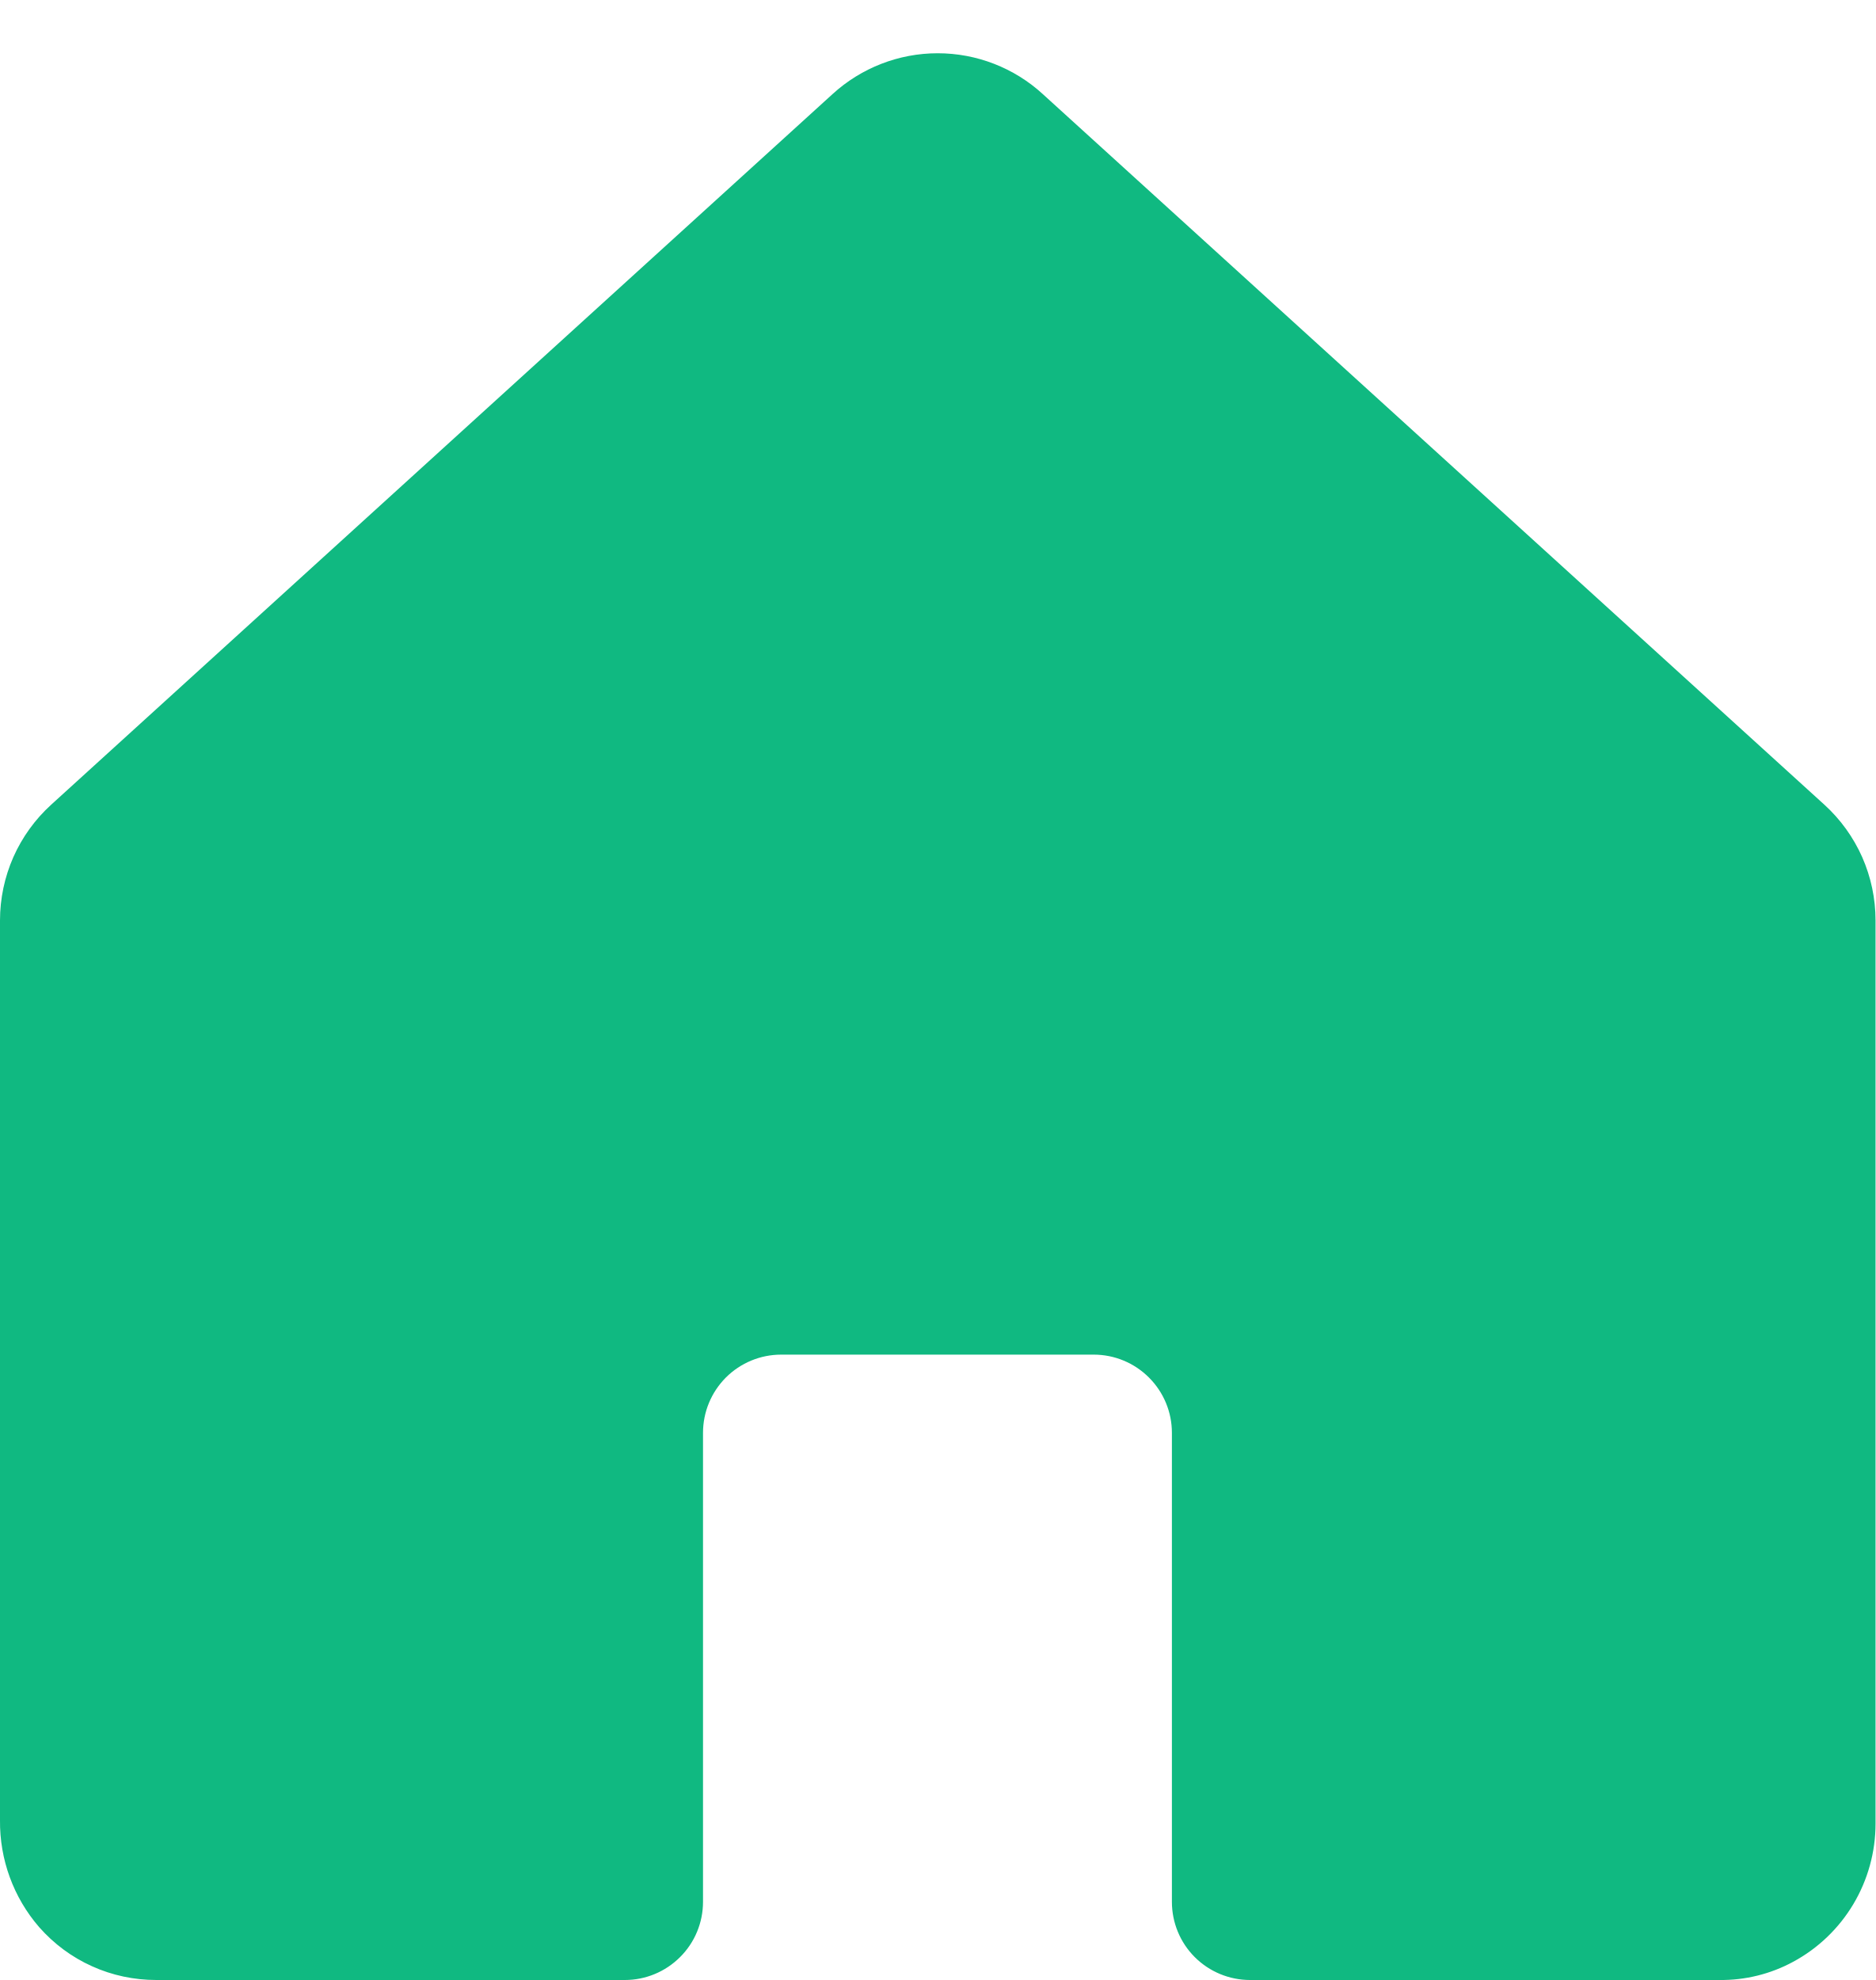
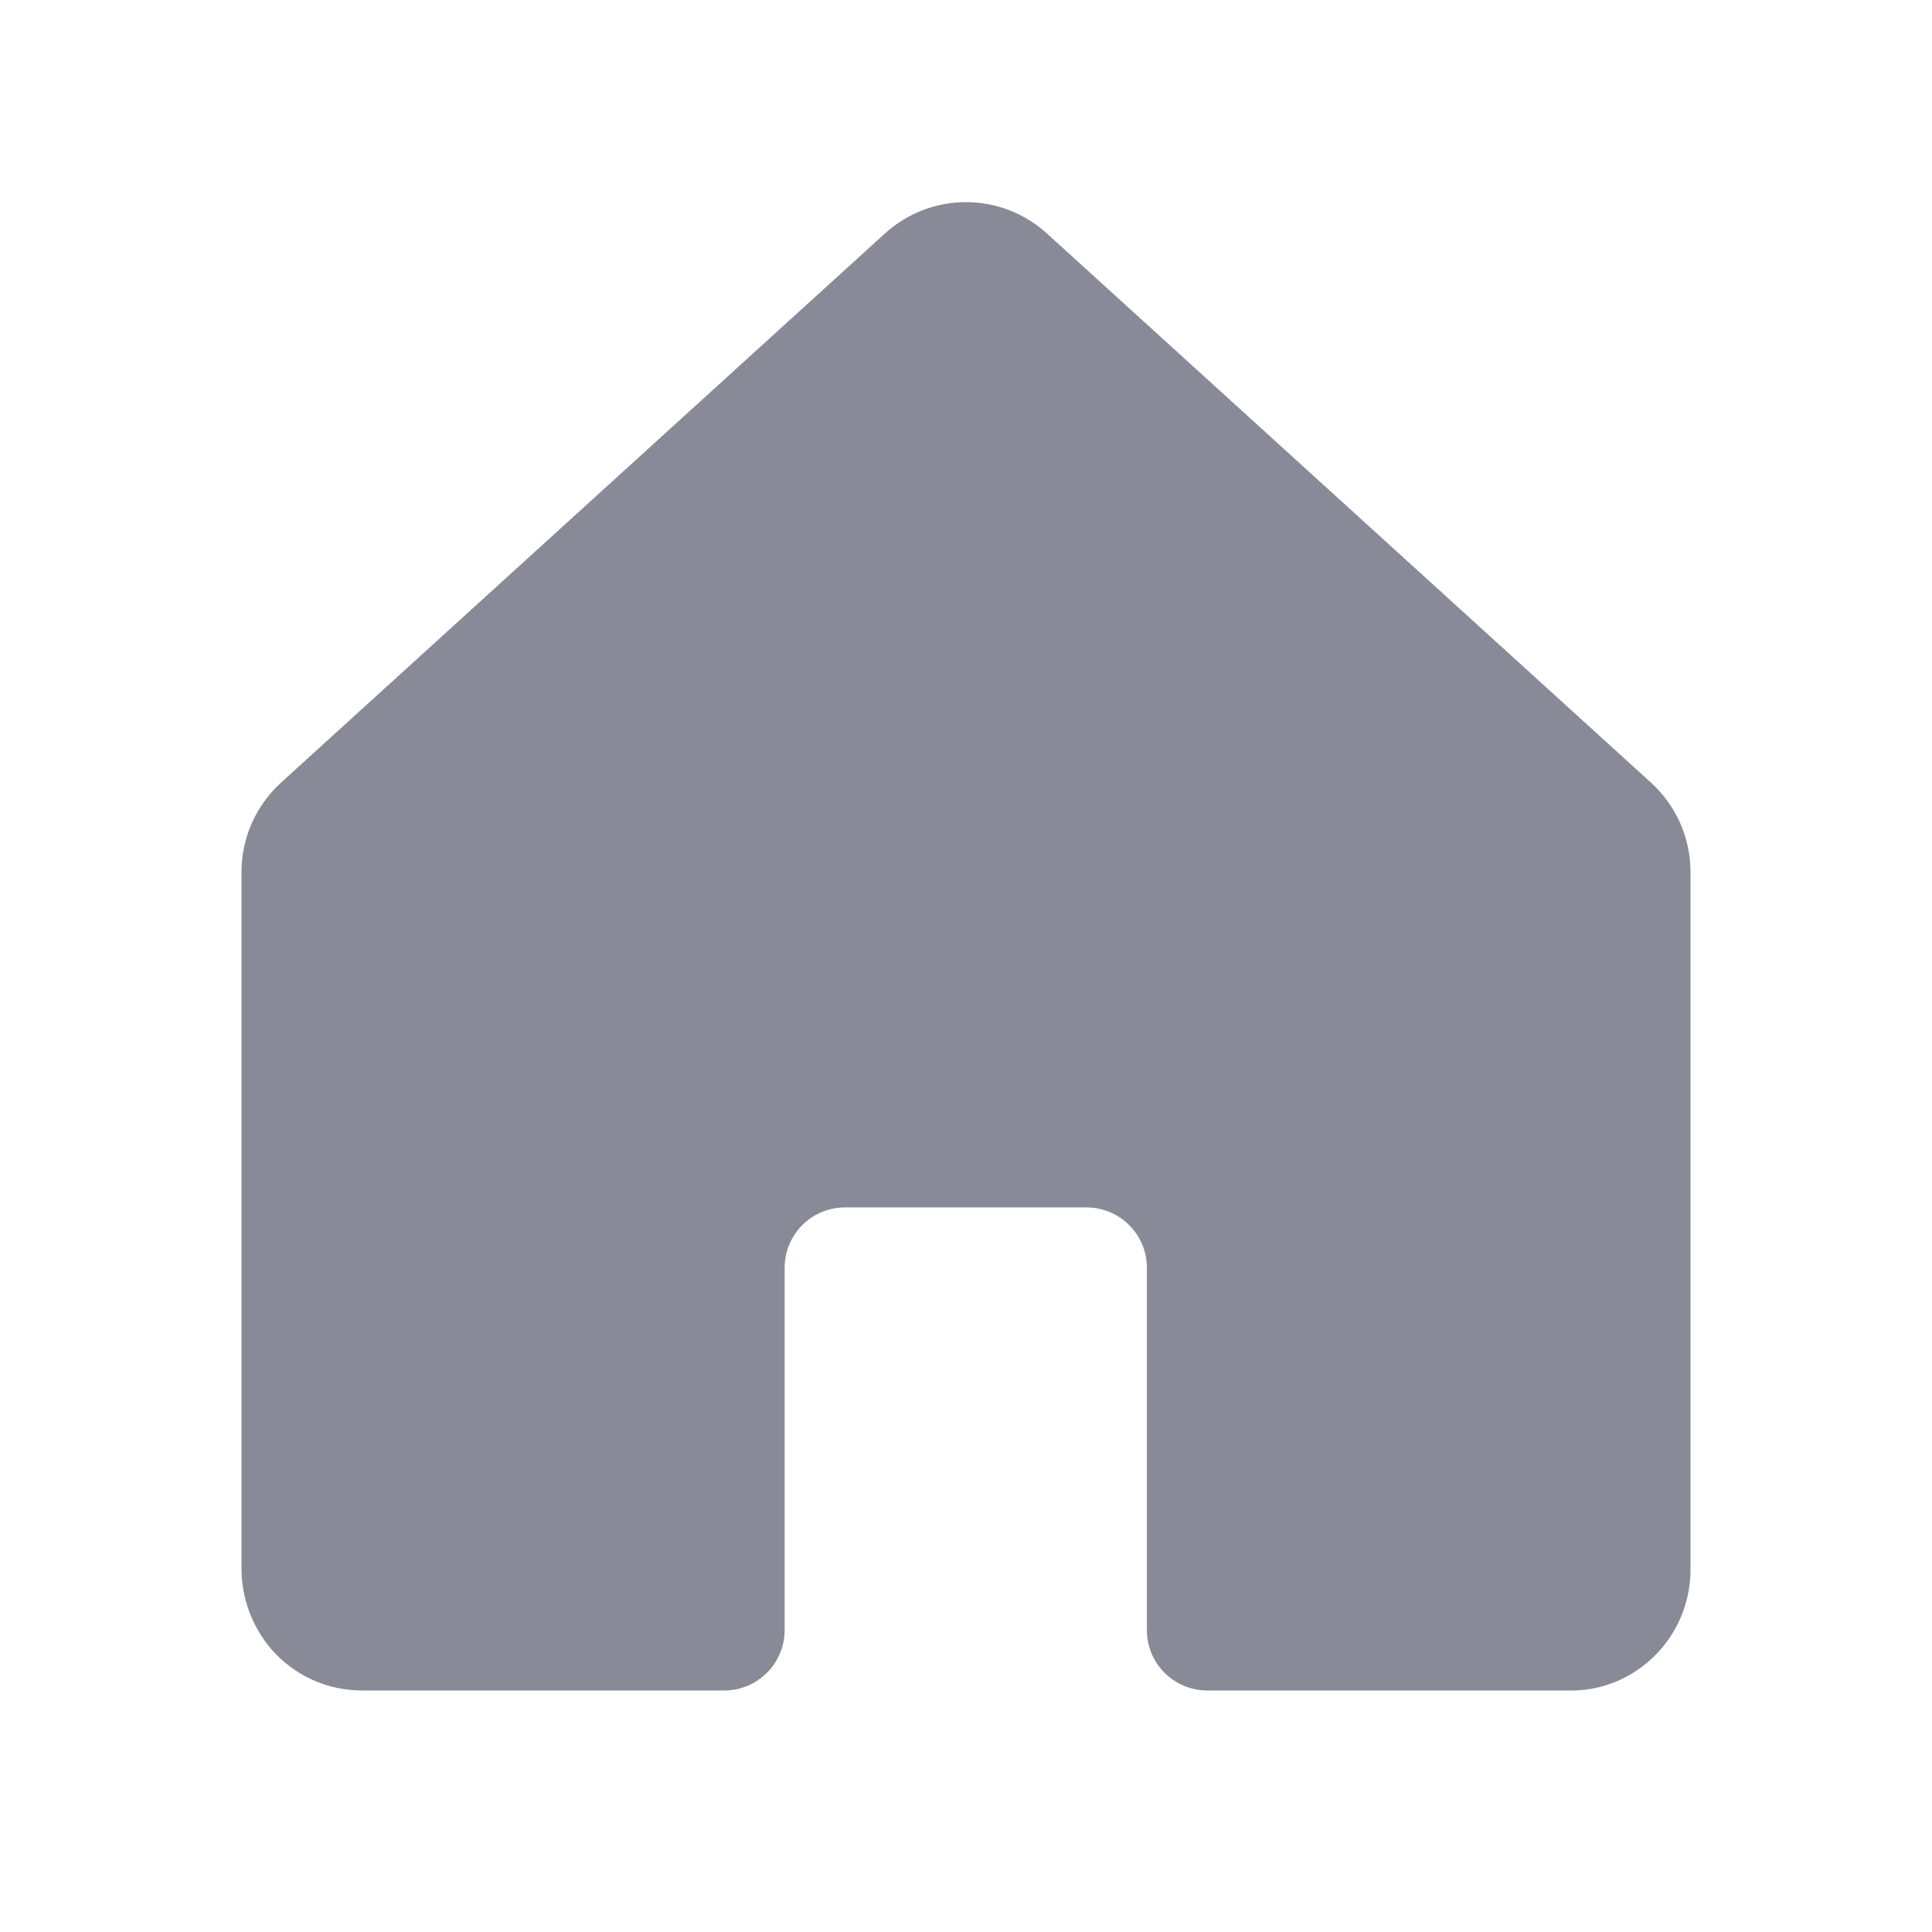
- <svg xmlns="http://www.w3.org/2000/svg" width="18" height="19" viewBox="0 0 18 19" fill="none">
-   <path d="M18 8.832V17.5C18 17.772 17.926 18.039 17.787 18.272C17.648 18.505 17.448 18.697 17.208 18.826C16.992 18.943 16.748 19.003 16.502 19H11.997C11.798 19 11.607 18.921 11.466 18.78C11.326 18.64 11.247 18.449 11.247 18.25V13.749C11.247 13.55 11.168 13.36 11.027 13.219C10.886 13.078 10.696 12.999 10.497 12.999H7.497C7.298 12.999 7.107 13.078 6.966 13.219C6.826 13.36 6.747 13.55 6.747 13.749V18.25C6.747 18.449 6.668 18.64 6.527 18.78C6.386 18.921 6.196 19 5.997 19H1.5C1.288 19 1.077 18.956 0.883 18.868C0.689 18.781 0.517 18.653 0.376 18.493C0.129 18.208 -0.004 17.843 8.829e-06 17.466V8.832C0 8.623 0.044 8.416 0.128 8.225C0.213 8.034 0.336 7.863 0.491 7.722L7.99 0.903C8.266 0.651 8.626 0.511 8.999 0.511C9.373 0.511 9.733 0.651 10.008 0.903L17.509 7.722C17.664 7.863 17.787 8.034 17.872 8.225C17.956 8.416 18 8.623 18 8.832Z" fill="#10B981" />
+ <svg xmlns="http://www.w3.org/2000/svg" width="24" height="24" viewBox="0 0 24 24" fill="none">
+   <path d="M21 10.832V19.5C21 19.772 20.926 20.039 20.787 20.272C20.648 20.505 20.448 20.697 20.208 20.826C19.992 20.943 19.748 21.003 19.502 21H14.997C14.798 21 14.607 20.921 14.466 20.78C14.326 20.64 14.247 20.449 14.247 20.25V15.749C14.247 15.55 14.168 15.36 14.027 15.219C13.886 15.078 13.696 14.999 13.497 14.999H10.497C10.298 14.999 10.107 15.078 9.966 15.219C9.826 15.36 9.747 15.55 9.747 15.749V20.25C9.747 20.449 9.668 20.64 9.527 20.78C9.386 20.921 9.196 21 8.997 21H4.5C4.288 21 4.077 20.956 3.883 20.868C3.689 20.781 3.517 20.653 3.376 20.493C3.129 20.208 2.996 19.843 3 19.466V10.832C3 10.623 3.044 10.416 3.128 10.225C3.213 10.034 3.336 9.863 3.491 9.722L10.99 2.903C11.266 2.651 11.626 2.511 11.999 2.511C12.373 2.511 12.733 2.651 13.008 2.903L20.509 9.722C20.664 9.863 20.787 10.034 20.872 10.225C20.956 10.416 21 10.623 21 10.832Z" fill="#888B97" />
</svg>
